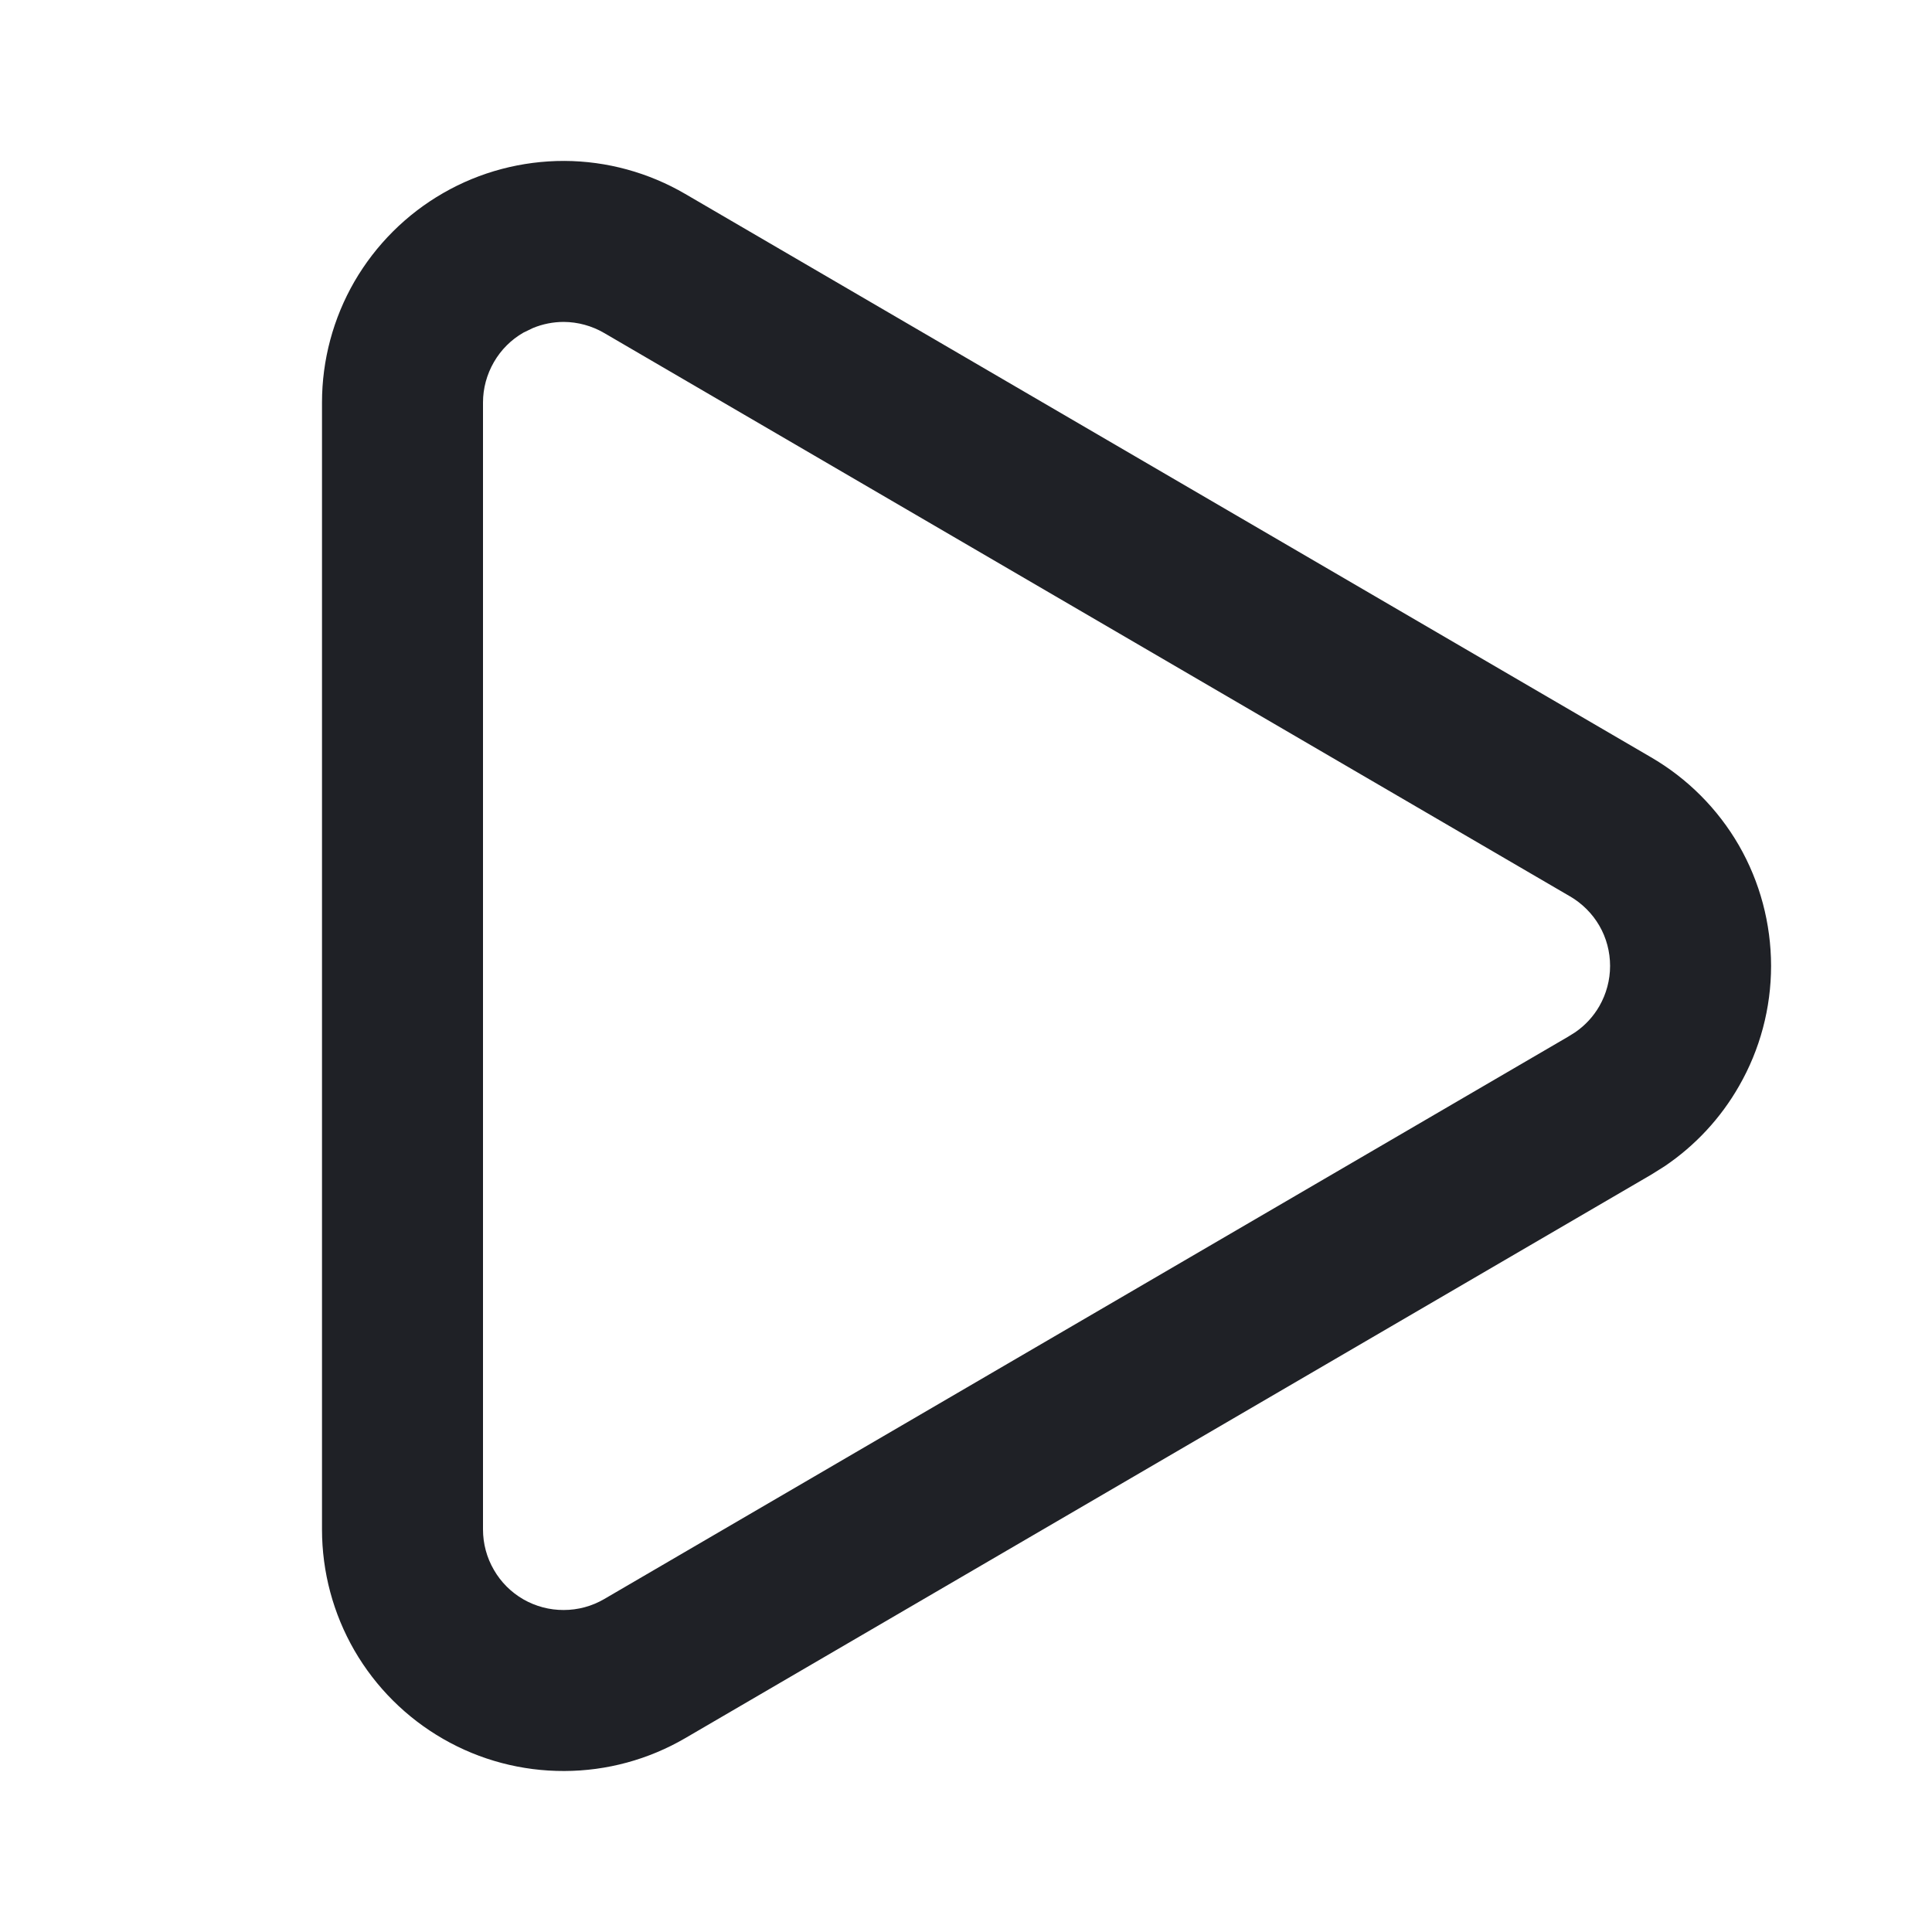
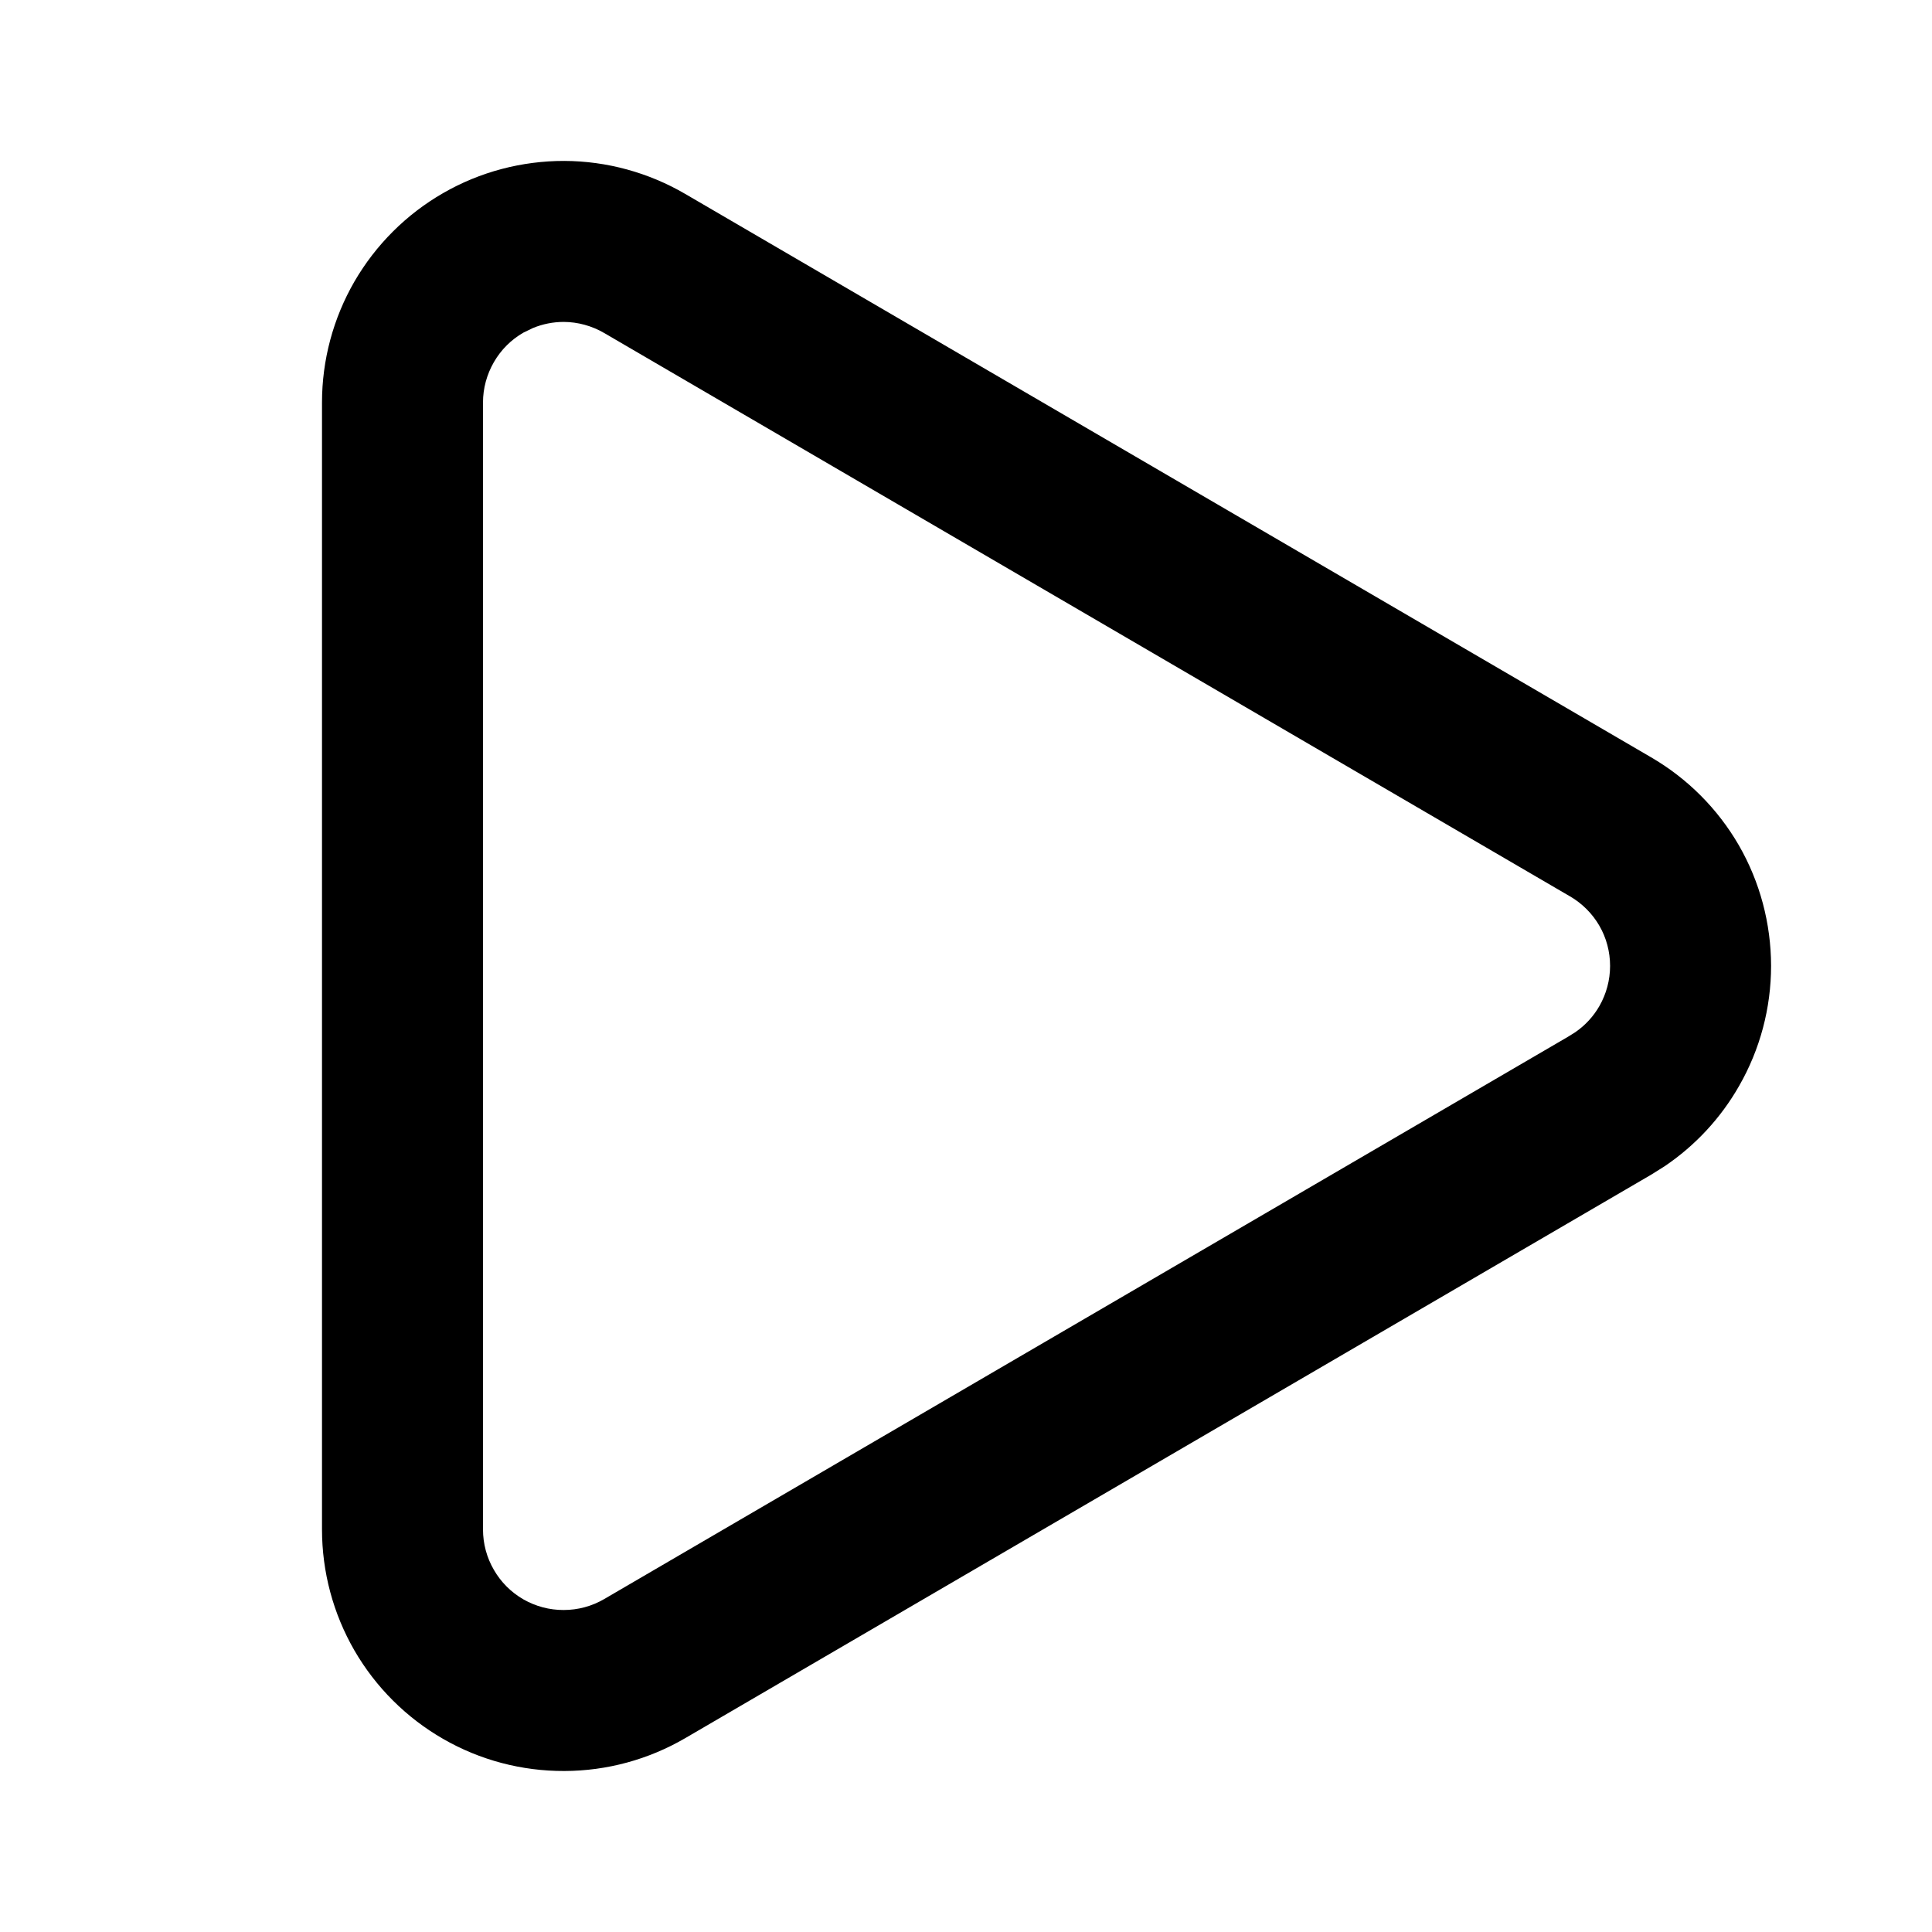
<svg xmlns="http://www.w3.org/2000/svg" width="24" height="24" viewBox="0 0 24 24" fill="none">
-   <path d="M4 5C4 4.473 4.139 3.954 4.403 3.497C4.668 3.041 5.048 2.661 5.506 2.398C5.963 2.135 6.482 1.998 7.01 1.999C7.538 2.001 8.056 2.143 8.512 2.409L20.506 9.405C20.96 9.668 21.338 10.046 21.601 10.501C21.863 10.956 22 11.472 22.001 11.998C22.001 12.522 21.864 13.038 21.602 13.493C21.374 13.892 21.057 14.232 20.678 14.488L20.512 14.592L8.512 21.592C8.056 21.858 7.537 21.999 7.01 22L7.003 20C7.18 20 7.353 19.953 7.504 19.865L19.48 12.878L19.571 12.821C19.692 12.737 19.794 12.627 19.868 12.498C19.955 12.346 20.001 12.174 20.001 11.999C20.001 11.823 19.955 11.65 19.868 11.5C19.782 11.351 19.655 11.223 19.502 11.134L19.498 11.132L7.504 4.136C7.351 4.047 7.178 4 7.003 3.999C6.871 3.999 6.741 4.025 6.62 4.075L6.502 4.132C6.35 4.219 6.223 4.346 6.135 4.499C6.047 4.652 6 4.824 6 4.999V19C6 19.177 6.047 19.35 6.135 19.501C6.222 19.653 6.349 19.78 6.502 19.868C6.654 19.955 6.827 20.001 7.003 20L7.01 22C6.482 22.002 5.963 21.865 5.506 21.602C5.048 21.339 4.668 20.96 4.403 20.503C4.139 20.046 4 19.527 4 18.999V5Z" fill="#1F2126" />
+   <path d="M4 5C4 4.473 4.139 3.954 4.403 3.497C4.668 3.041 5.048 2.661 5.506 2.398C5.963 2.135 6.482 1.998 7.01 1.999C7.538 2.001 8.056 2.143 8.512 2.409L20.506 9.405C20.96 9.668 21.338 10.046 21.601 10.501C21.863 10.956 22 11.472 22.001 11.998C22.001 12.522 21.864 13.038 21.602 13.493C21.374 13.892 21.057 14.232 20.678 14.488L20.512 14.592L8.512 21.592C8.056 21.858 7.537 21.999 7.01 22L7.003 20C7.18 20 7.353 19.953 7.504 19.865L19.48 12.878L19.571 12.821C19.692 12.737 19.794 12.627 19.868 12.498C19.955 12.346 20.001 12.174 20.001 11.999C20.001 11.823 19.955 11.65 19.868 11.5C19.782 11.351 19.655 11.223 19.502 11.134L19.498 11.132L7.504 4.136C7.351 4.047 7.178 4 7.003 3.999C6.871 3.999 6.741 4.025 6.62 4.075L6.502 4.132C6.35 4.219 6.223 4.346 6.135 4.499C6.047 4.652 6 4.824 6 4.999V19C6 19.177 6.047 19.35 6.135 19.501C6.222 19.653 6.349 19.78 6.502 19.868C6.654 19.955 6.827 20.001 7.003 20L7.01 22C6.482 22.002 5.963 21.865 5.506 21.602C5.048 21.339 4.668 20.96 4.403 20.503C4.139 20.046 4 19.527 4 18.999V5Z" fill="currentColor" />
</svg>
